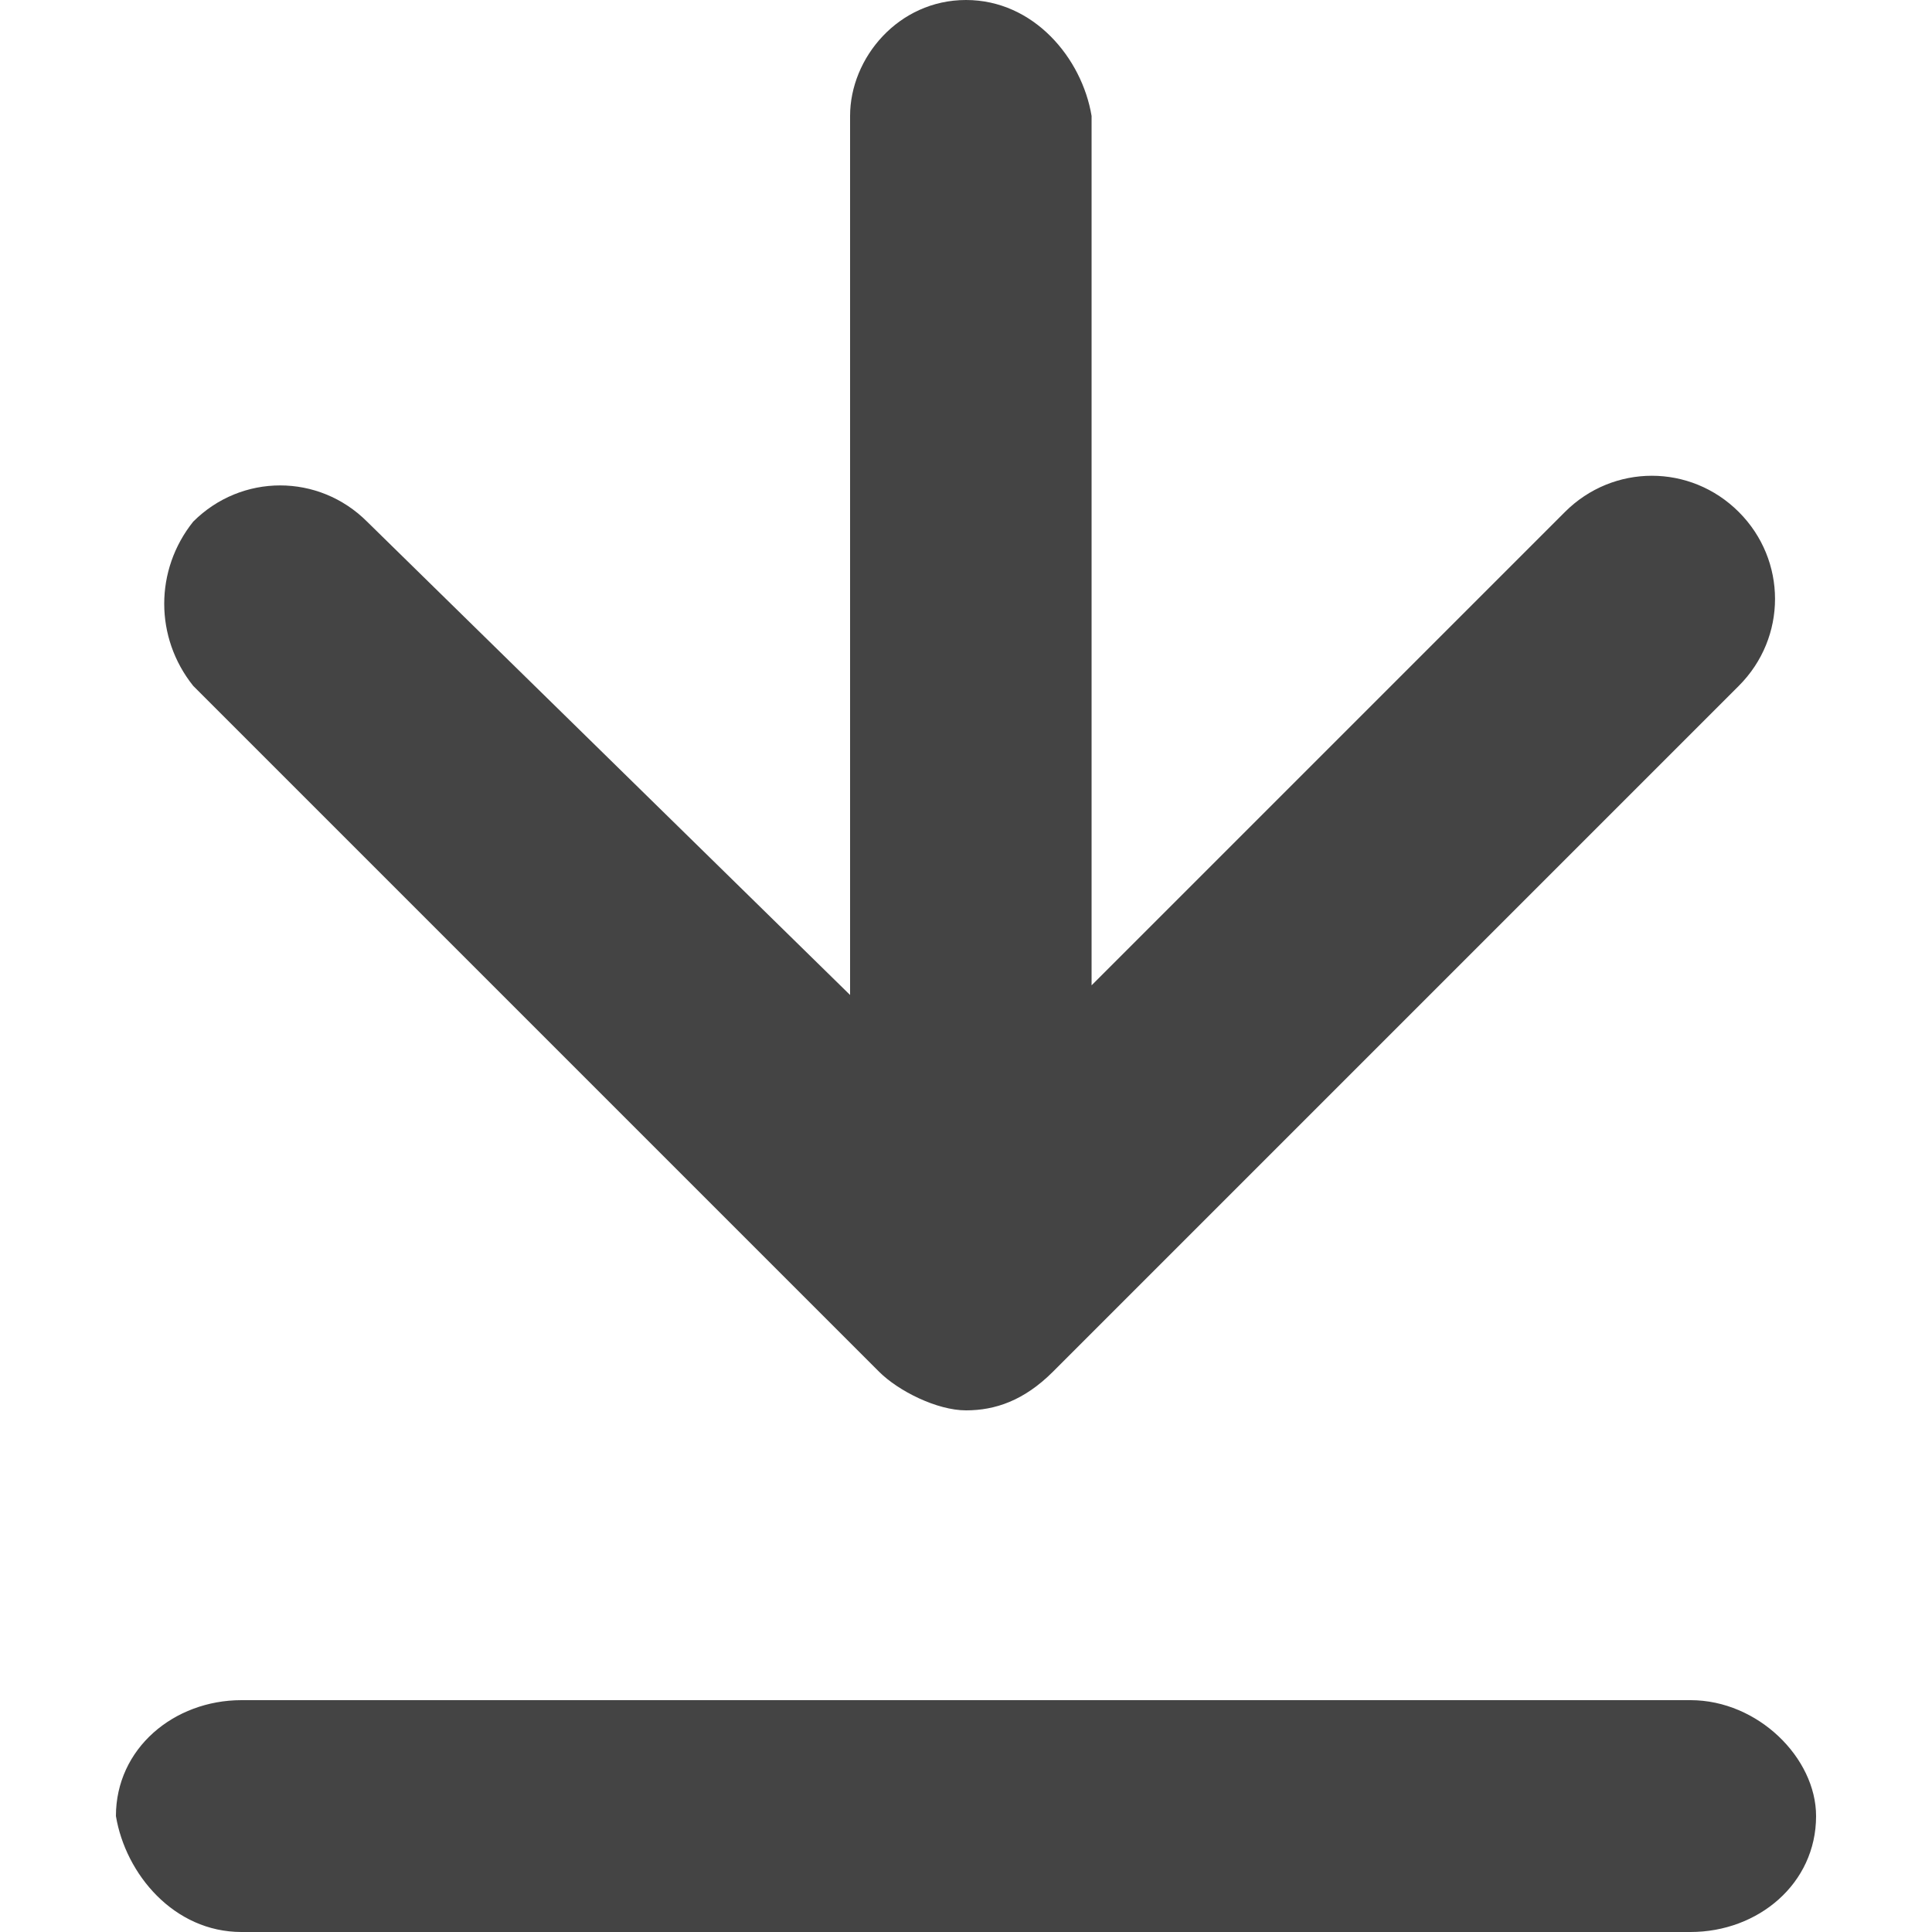
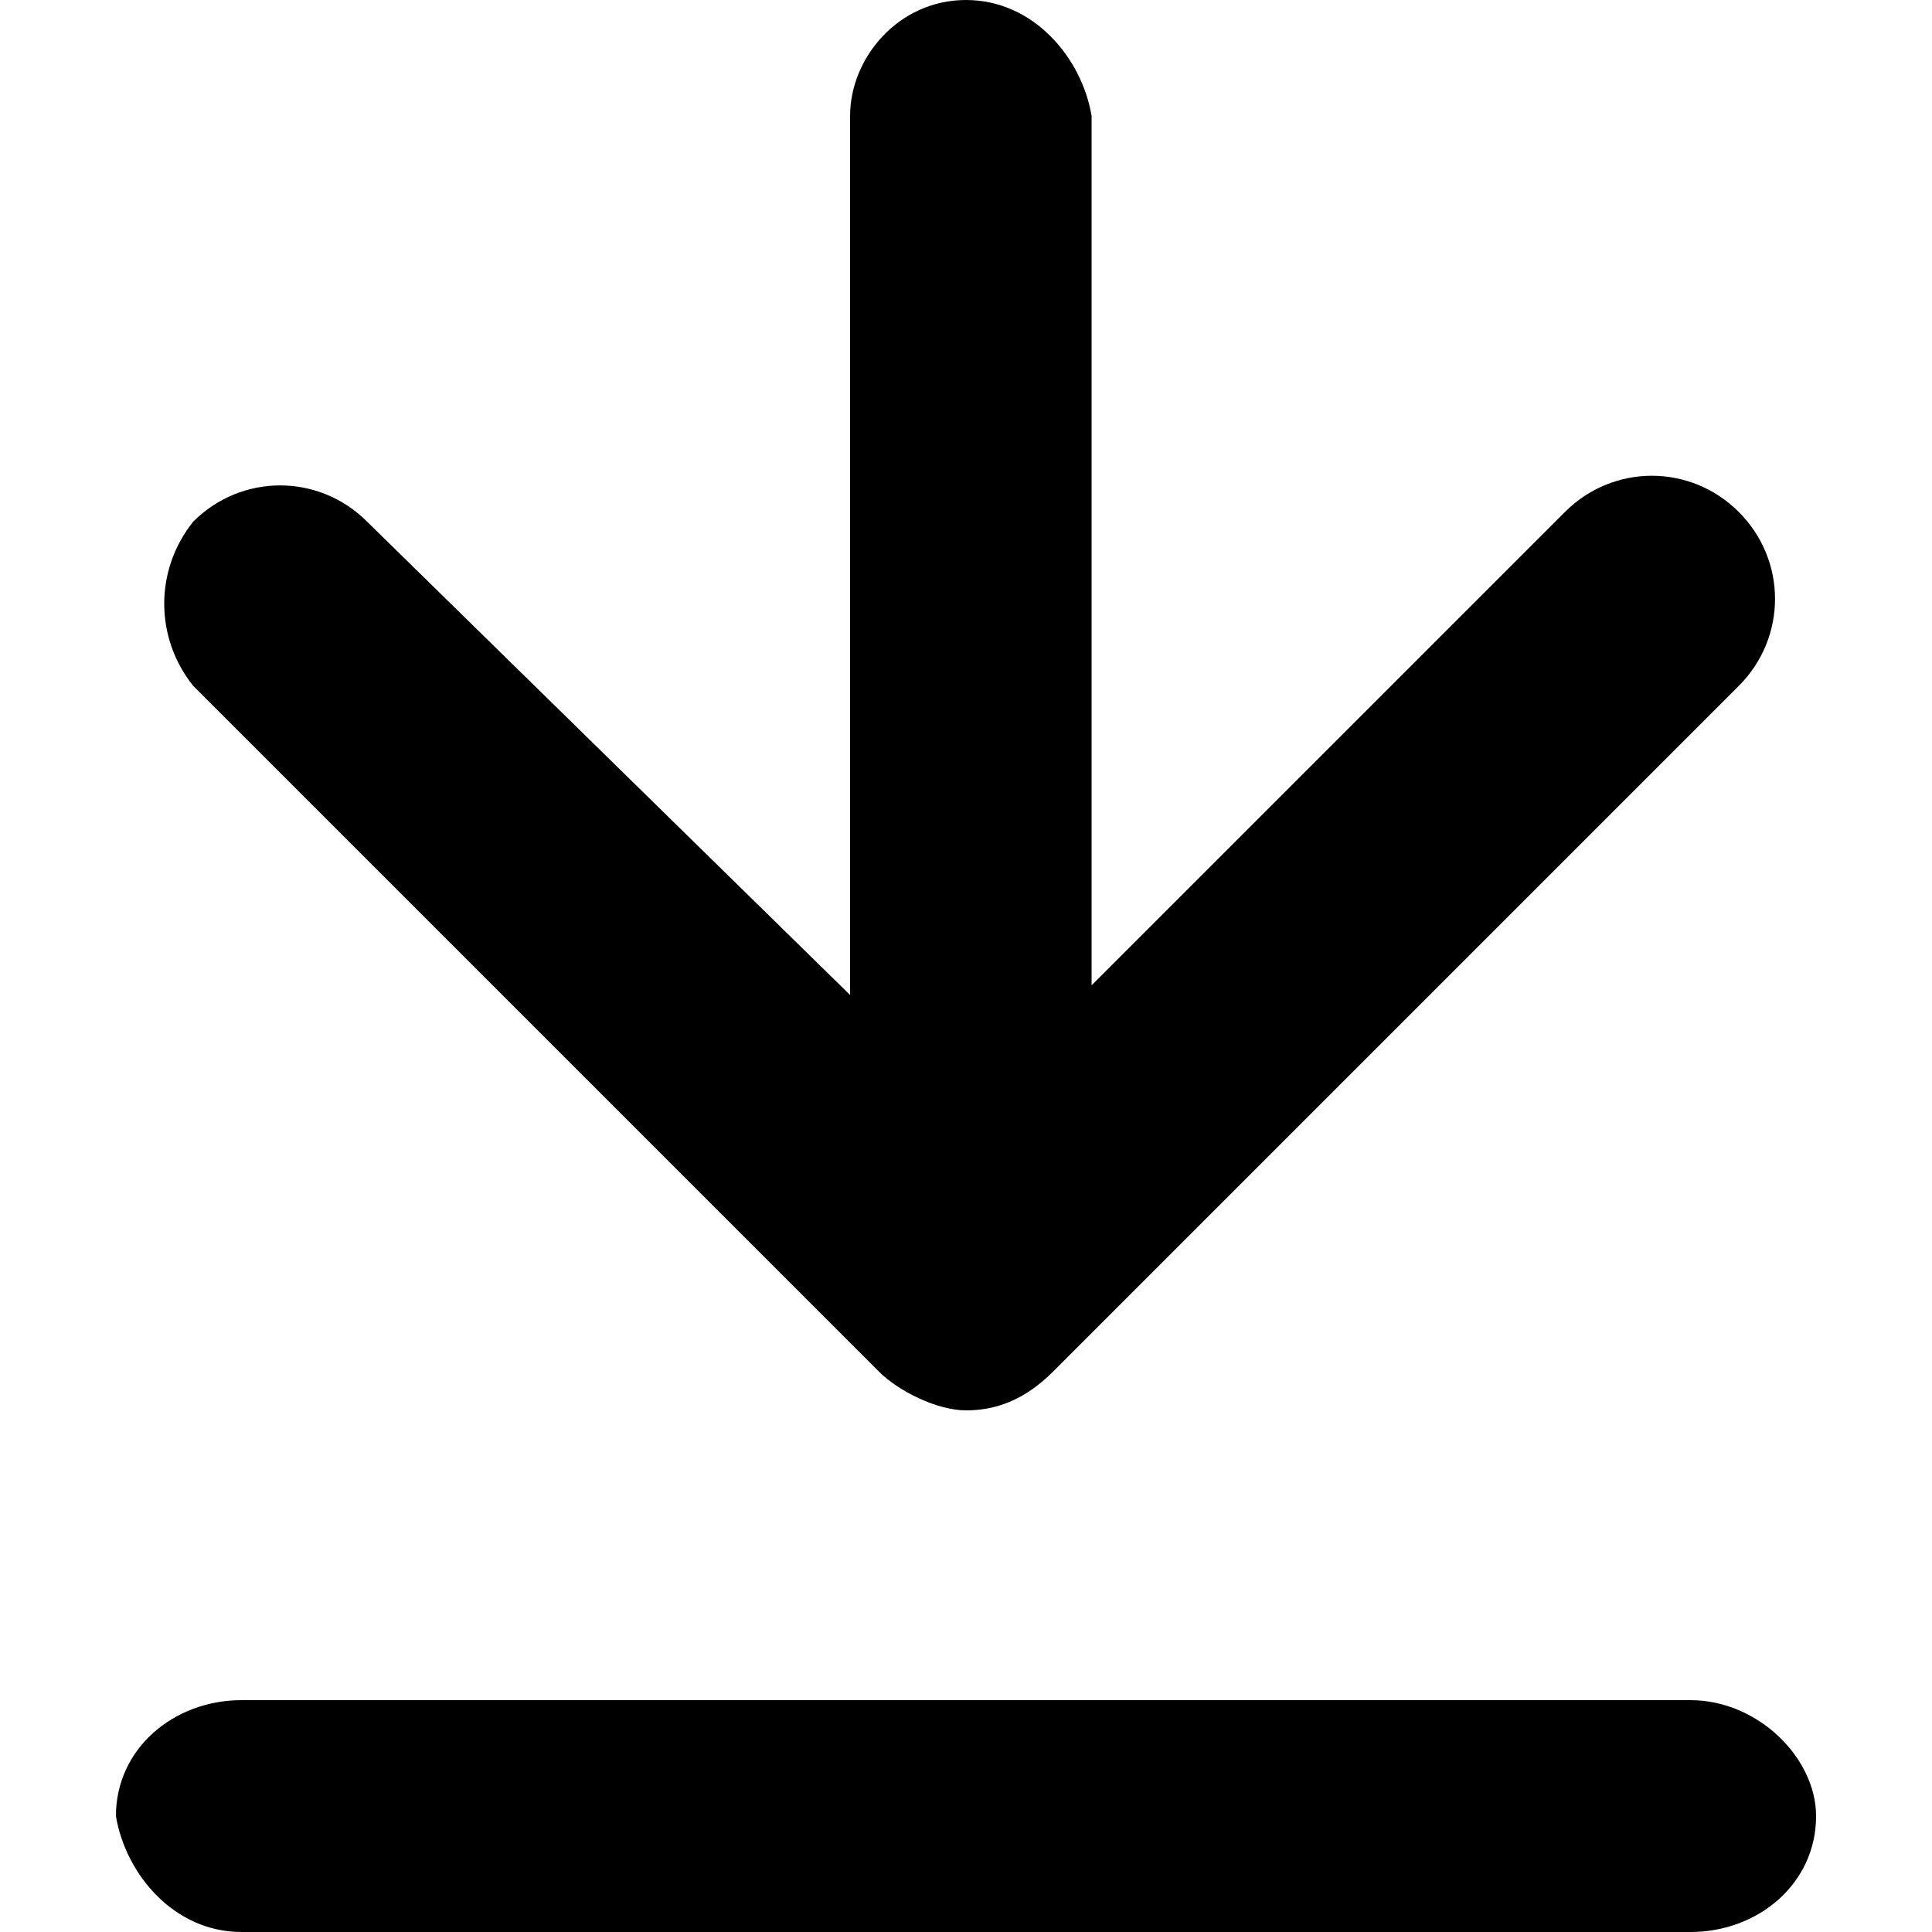
<svg xmlns="http://www.w3.org/2000/svg" version="1.1" id="Ebene_1" x="0px" y="0px" viewBox="0 0 20 20" enable-background="new 0 0 20 20" xml:space="preserve">
-   <path fill="#444444" d="M8.8,10.3L3.8,5.4C3.3,4.9,2.5,4.9,2,5.4C1.6,5.9,1.6,6.6,2,7.1l7.1,7.1c0.2,0.2,0.6,0.4,0.9,0.4  c0.3,0,0.6-0.1,0.9-0.4L18,7.1c0.5-0.5,0.5-1.3,0-1.8c-0.5-0.5-1.3-0.5-1.8,0l-4.9,4.9V1.2C11.2,0.6,10.7,0,10,0  C9.3,0,8.8,0.6,8.8,1.2V10.3z M1.2,18.8c0-0.7,0.6-1.2,1.3-1.2h15c0.7,0,1.3,0.6,1.3,1.2c0,0.7-0.6,1.2-1.3,1.2h-15  C1.8,20,1.3,19.4,1.2,18.8z" />
+   <path d="M8.8,10.3L3.8,5.4C3.3,4.9,2.5,4.9,2,5.4C1.6,5.9,1.6,6.6,2,7.1l7.1,7.1c0.2,0.2,0.6,0.4,0.9,0.4  c0.3,0,0.6-0.1,0.9-0.4L18,7.1c0.5-0.5,0.5-1.3,0-1.8c-0.5-0.5-1.3-0.5-1.8,0l-4.9,4.9V1.2C11.2,0.6,10.7,0,10,0  C9.3,0,8.8,0.6,8.8,1.2V10.3z M1.2,18.8c0-0.7,0.6-1.2,1.3-1.2h15c0.7,0,1.3,0.6,1.3,1.2c0,0.7-0.6,1.2-1.3,1.2h-15  C1.8,20,1.3,19.4,1.2,18.8z" />
</svg>
